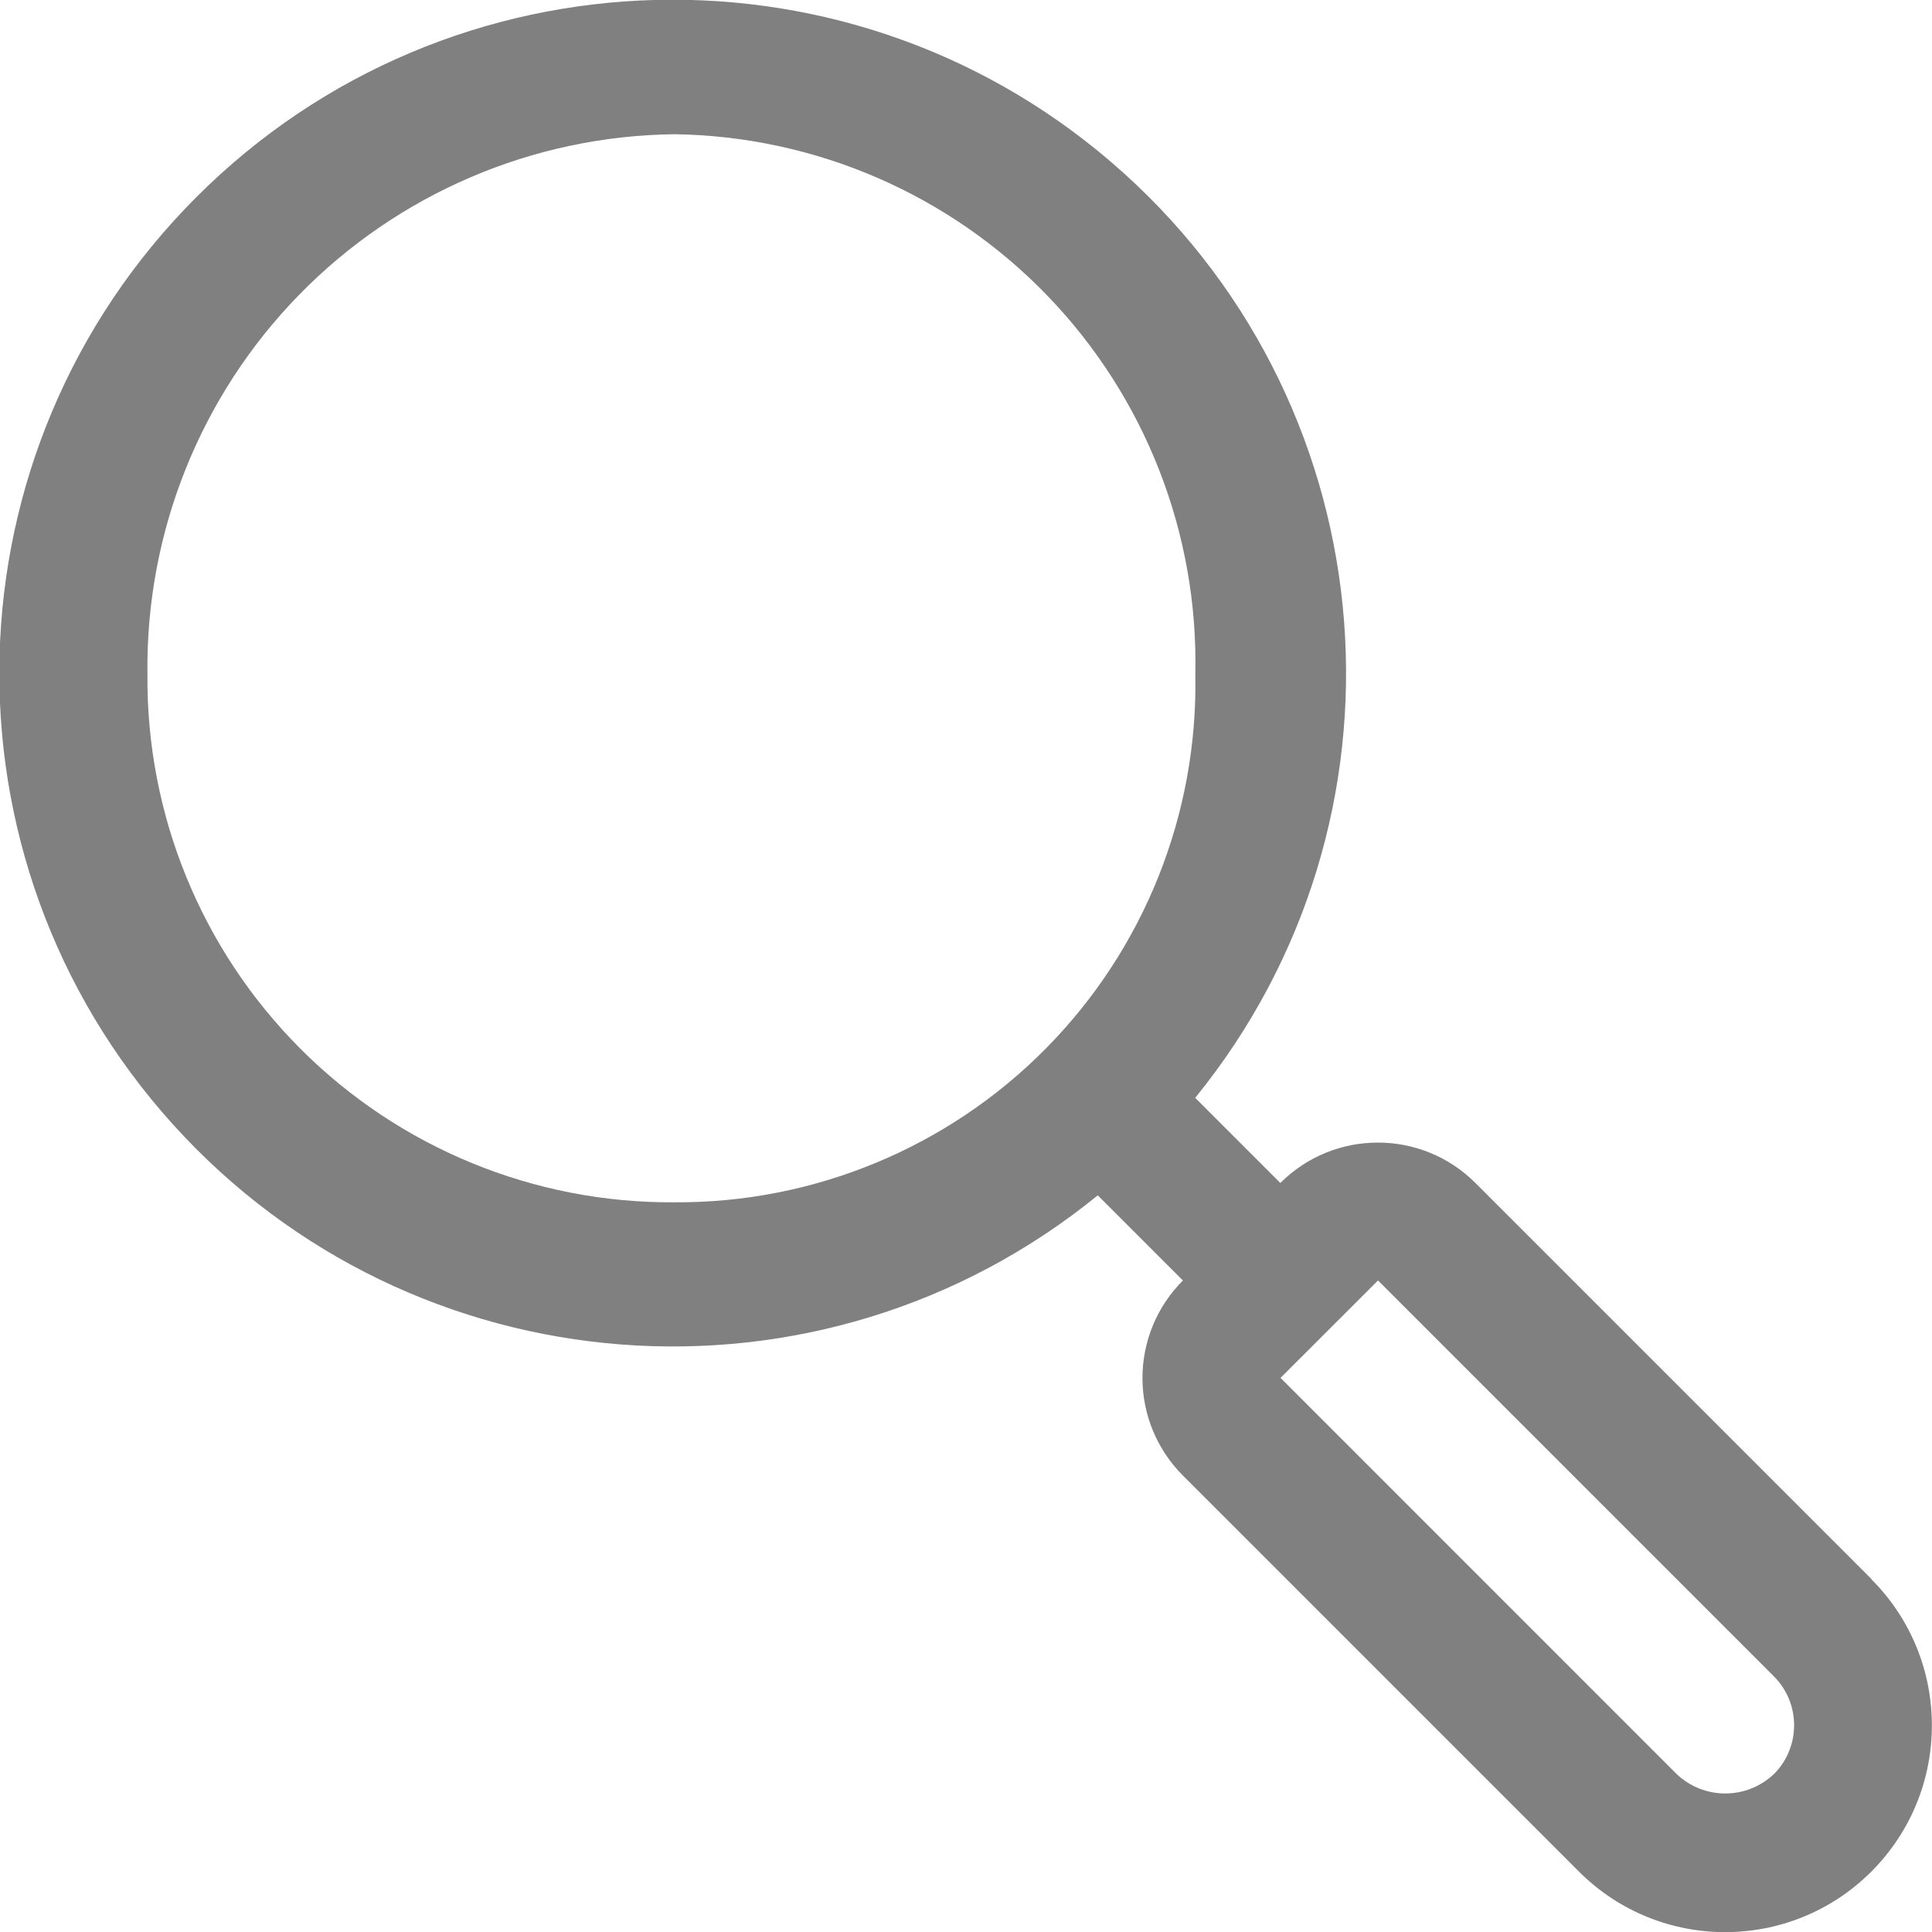
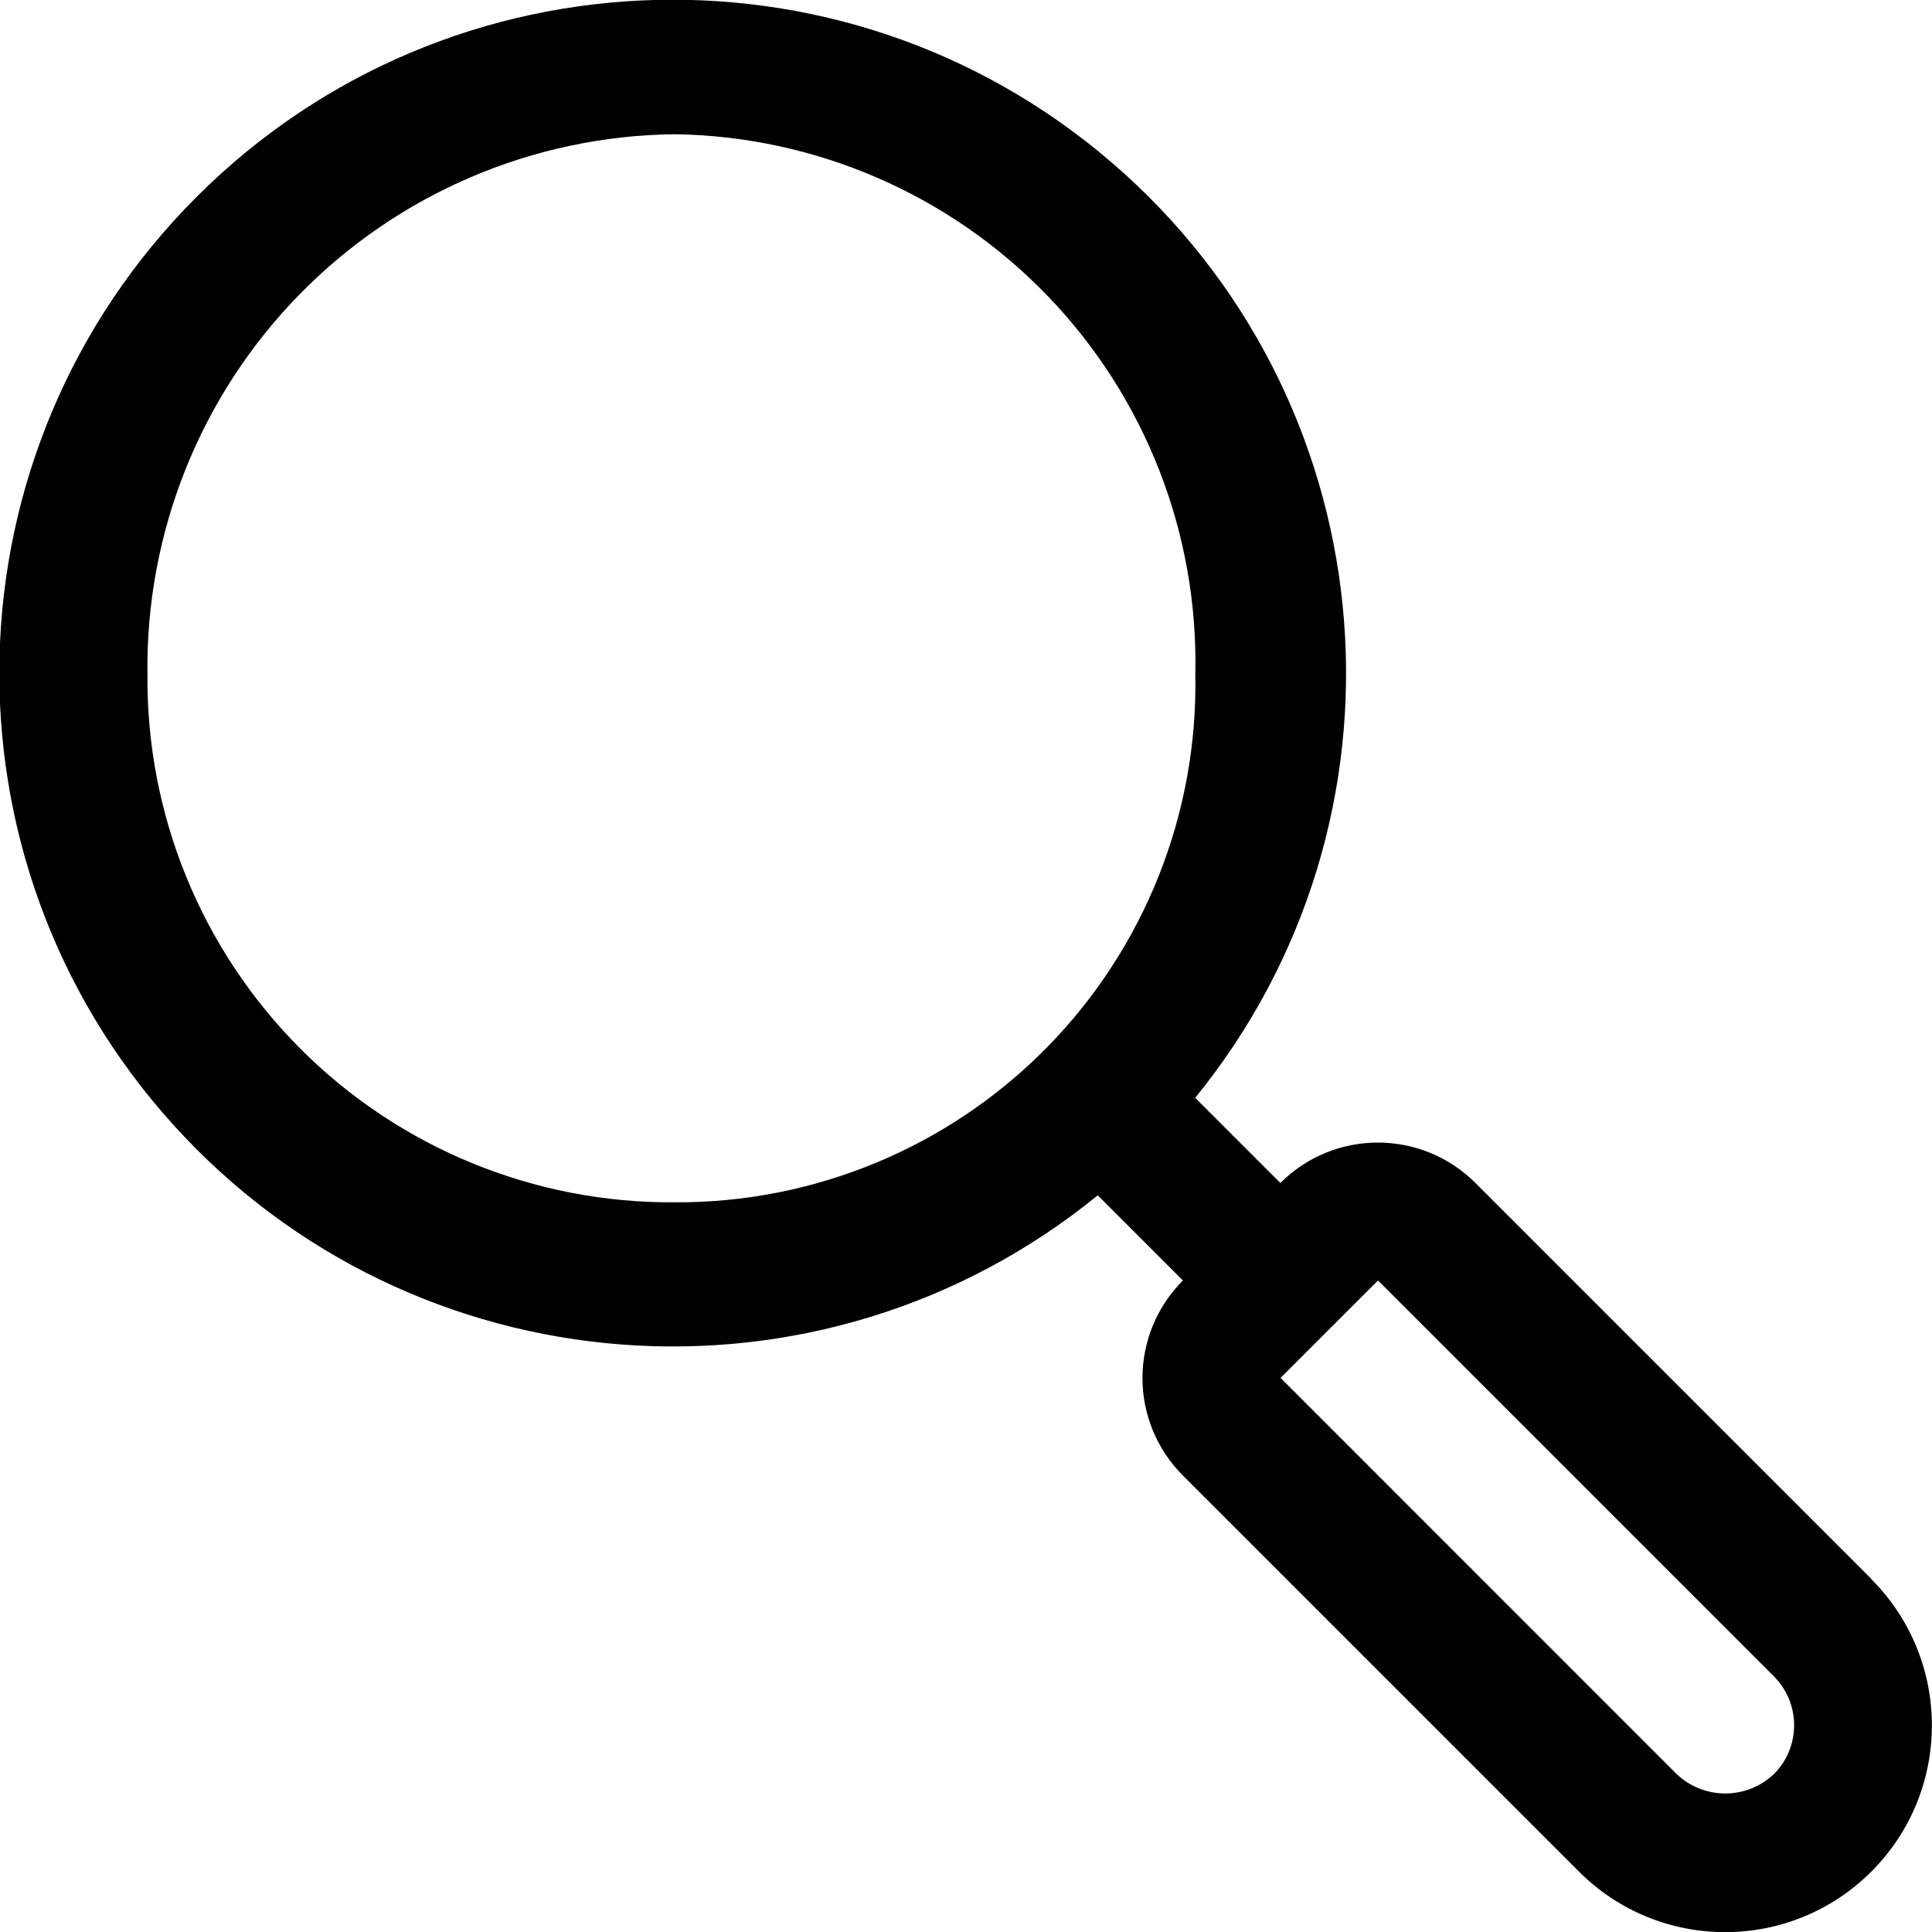
<svg xmlns="http://www.w3.org/2000/svg" width="30.7" height="30.7" viewBox="0 0 30.7 30.7">
  <g id="Search" transform="translate(-3.932 -3.931)">
-     <path id="패스_430" data-name="패스 430" d="M33.67,29.022l-6.293-6.293a2.192,2.192,0,0,0-3.1,0l-1.353-1.353a10.7,10.7,0,1,0-1.548,1.549l1.353,1.353a2.19,2.19,0,0,0,0,3.1l6.293,6.293a3.285,3.285,0,1,0,4.646-4.646ZM6.275,14.646a8.471,8.471,0,0,1,8.372-8.582,8.394,8.394,0,0,1,8.279,8.582,8.229,8.229,0,0,1-8.279,8.39,8.316,8.316,0,0,1-8.372-8.39ZM32.121,32.12a1.122,1.122,0,0,1-1.548,0l-6.293-6.294,1.549-1.548,6.293,6.293a1.1,1.1,0,0,1,0,1.549Z" transform="translate(0 0)" fill="gray" />
+     <path id="패스_430" data-name="패스 430" d="M33.67,29.022l-6.293-6.293a2.192,2.192,0,0,0-3.1,0l-1.353-1.353a10.7,10.7,0,1,0-1.548,1.549l1.353,1.353a2.19,2.19,0,0,0,0,3.1l6.293,6.293a3.285,3.285,0,1,0,4.646-4.646ZM6.275,14.646a8.471,8.471,0,0,1,8.372-8.582,8.394,8.394,0,0,1,8.279,8.582,8.229,8.229,0,0,1-8.279,8.39,8.316,8.316,0,0,1-8.372-8.39ZM32.121,32.12a1.122,1.122,0,0,1-1.548,0l-6.293-6.294,1.549-1.548,6.293,6.293a1.1,1.1,0,0,1,0,1.549Z" transform="translate(0 0)" fill="currentColor" />
  </g>
</svg>
